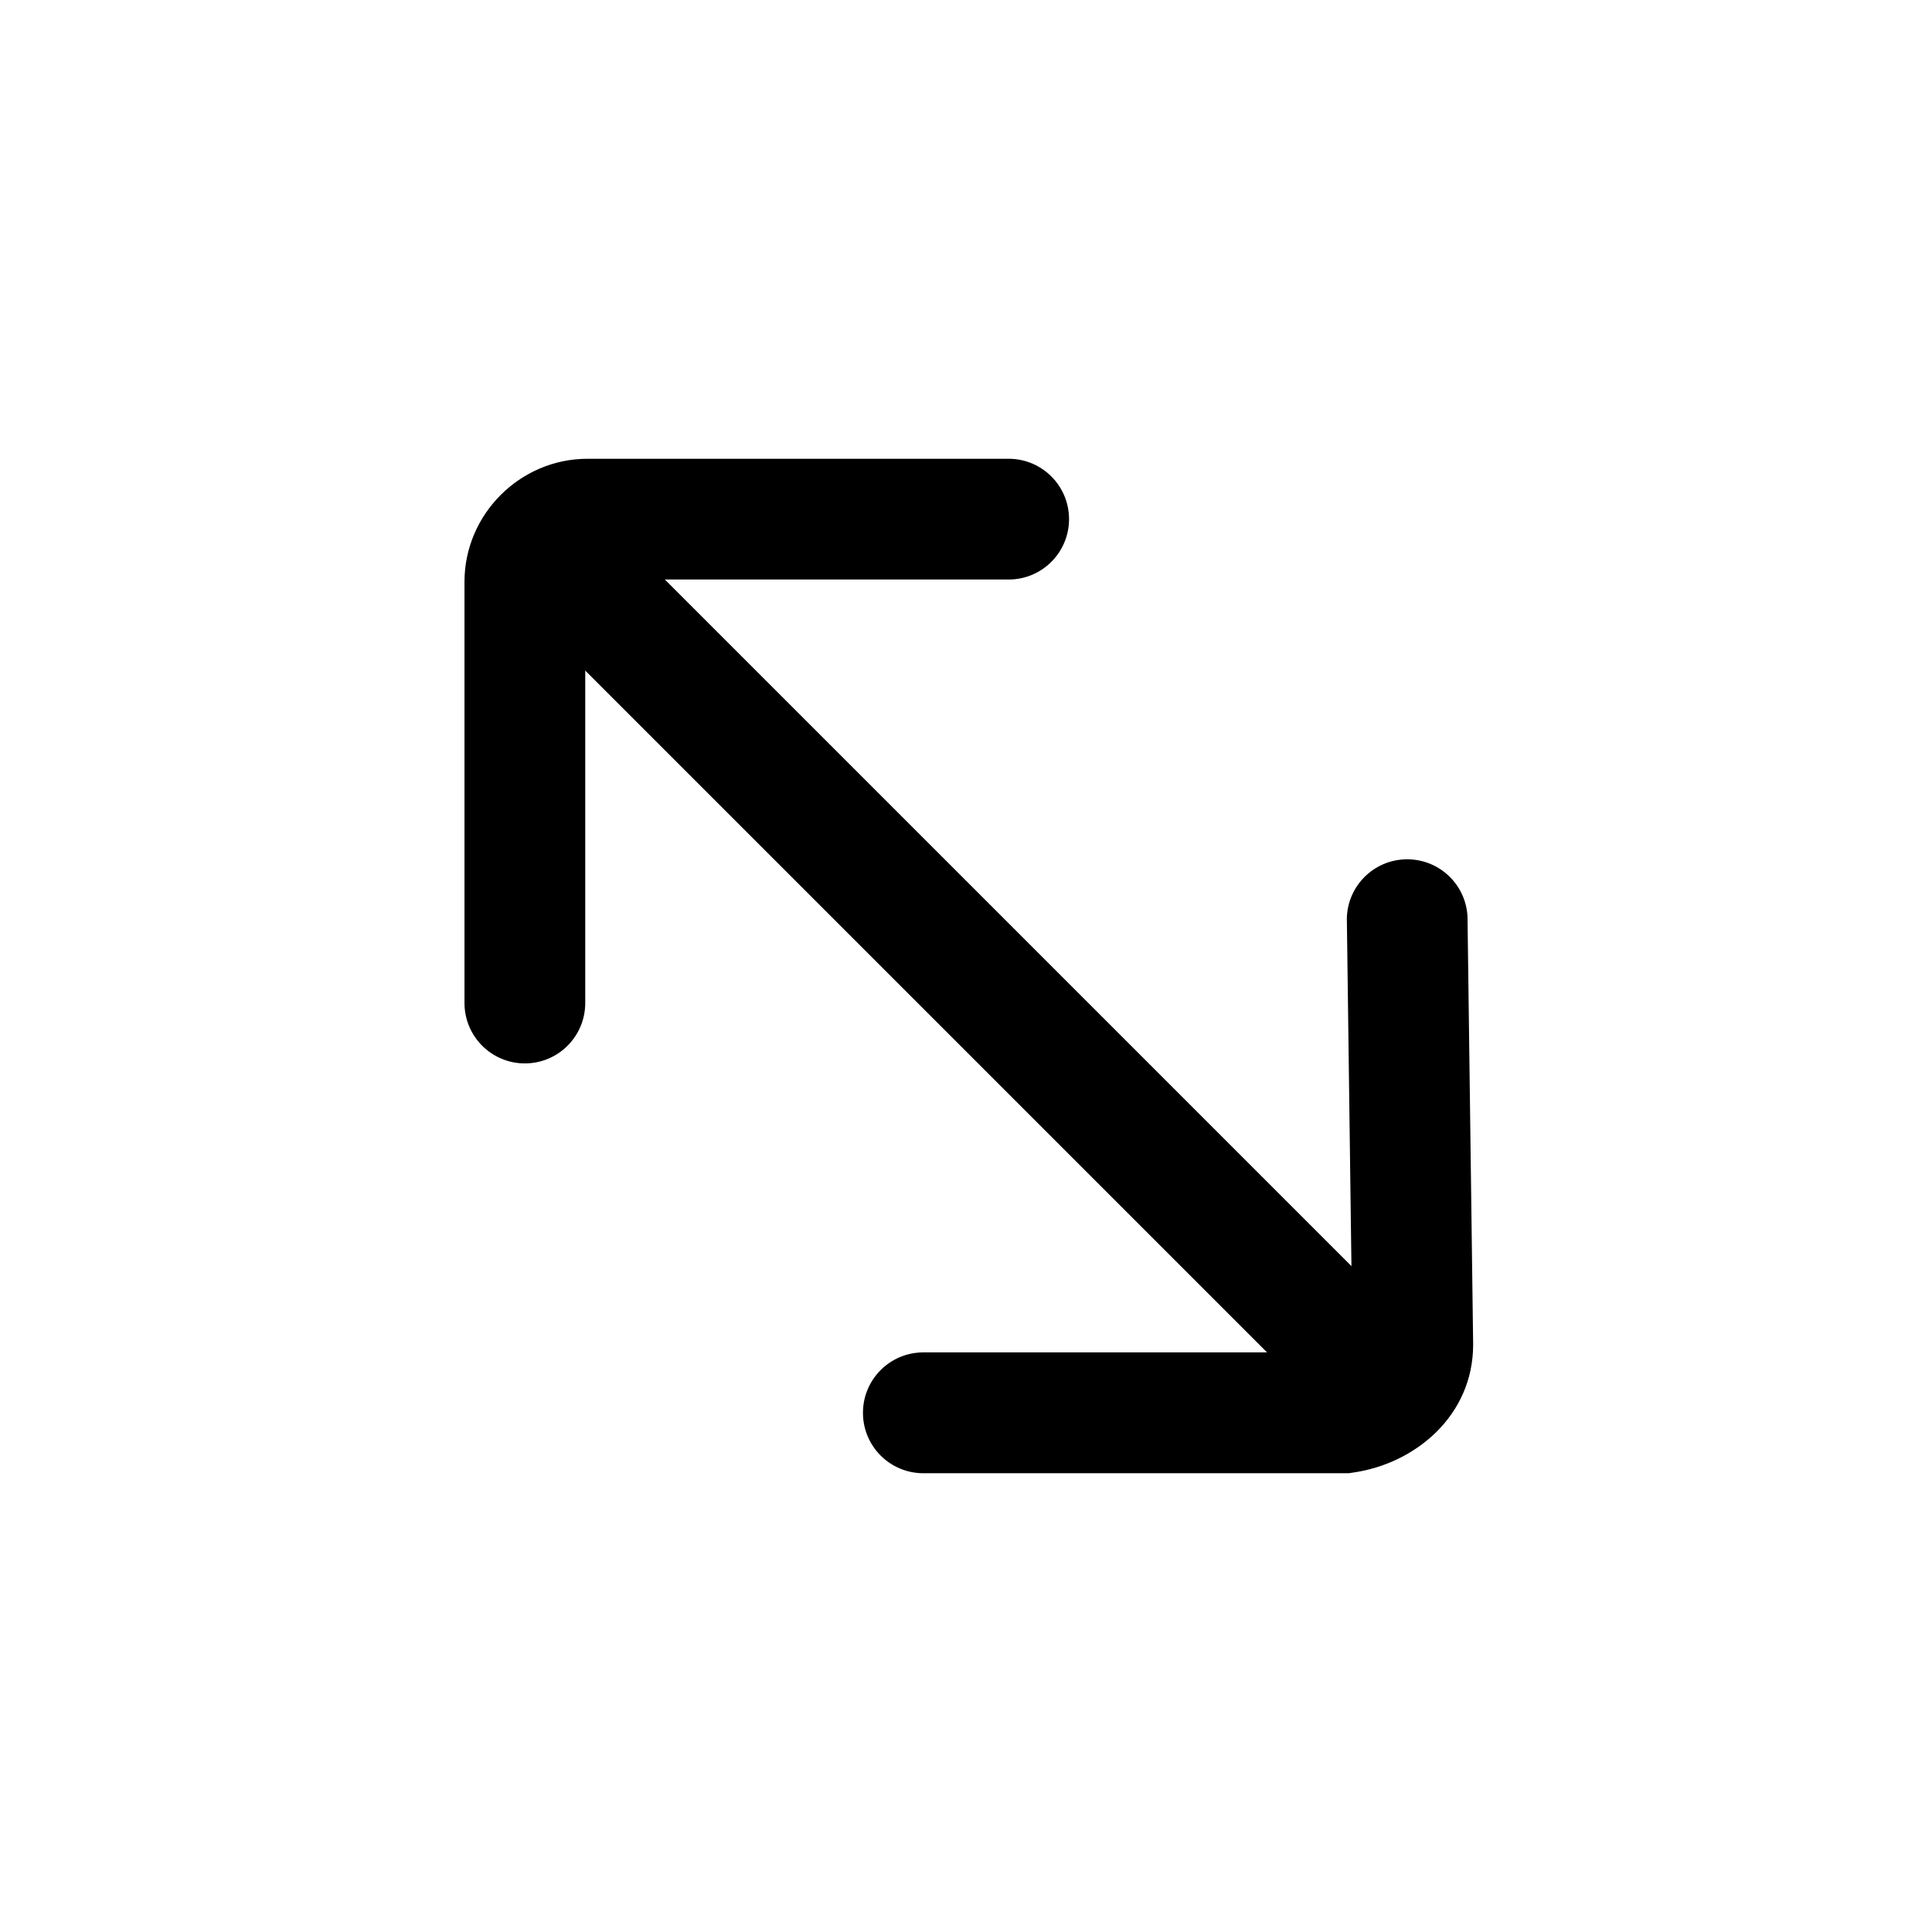
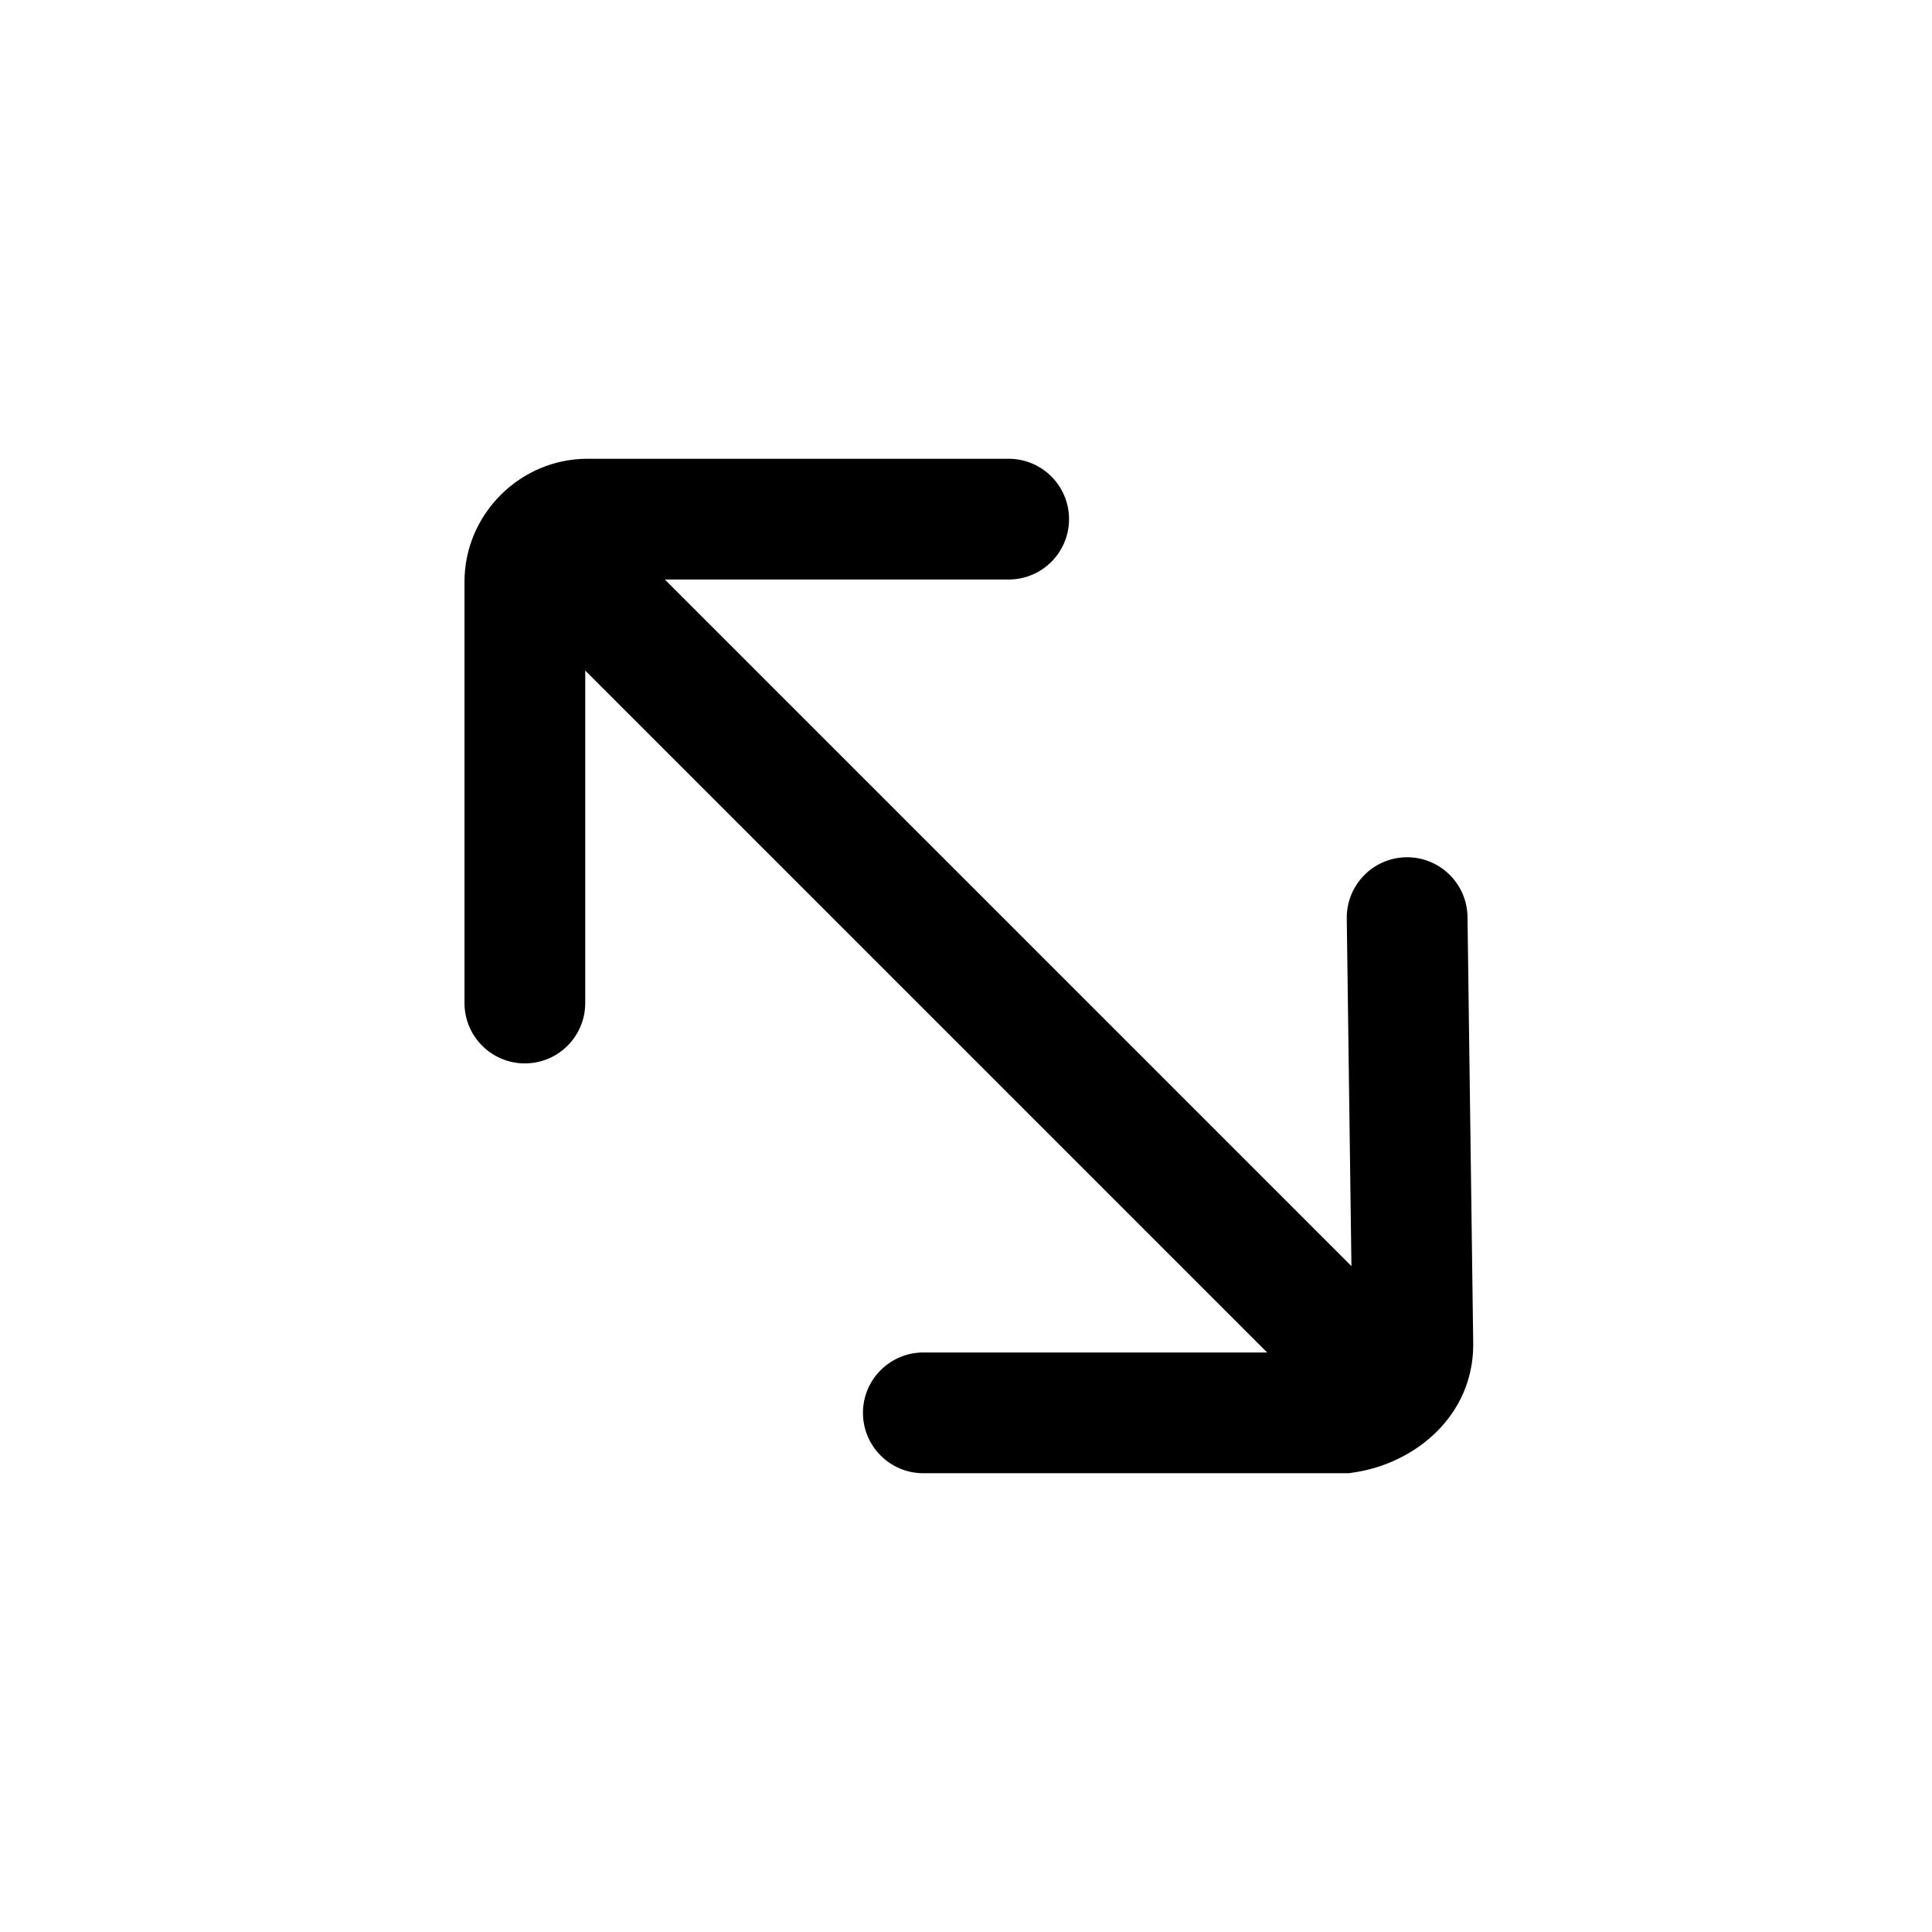
- <svg xmlns="http://www.w3.org/2000/svg" fill="none" viewBox="0 0 24 24">
-   <path fill="#000" fill-rule="evenodd" d="M17.798 17.798a.75.75 0 0 1-1.06 0L6.202 7.262a.75.75 0 0 1 1.06-1.06l10.536 10.536a.75.75 0 0 1 0 1.06Z" clip-rule="evenodd" />
-   <path fill="#000" fill-rule="evenodd" d="M10.72 17.55a.75.75 0 0 1 .75-.75h5.167a.302.302 0 0 0 .145-.071.083.083 0 0 0 .019-.026l-.07-5.294a.75.75 0 0 1 1.499-.02l.07 5.313c0 .888-.724 1.482-1.492 1.591l-.052.008H11.47a.75.75 0 0 1-.75-.75Zm-4.2-4.34a.75.75 0 0 1-.75-.75V7.227c0-.838.69-1.528 1.528-1.528h5.232a.75.75 0 0 1 0 1.5H7.298s-.008 0-.018.01c-.01.01-.01.018-.01.018v5.233a.75.75 0 0 1-.75.75Z" clip-rule="evenodd" />
+ <svg xmlns="http://www.w3.org/2000/svg" width="24" height="24" viewBox="0 0 24 24" fill="none">
+   <path fill-rule="evenodd" clip-rule="evenodd" d="M17.798 17.798C17.505 18.091 17.03 18.091 16.738 17.798L6.202 7.262C5.909 6.97 5.909 6.495 6.202 6.202C6.495 5.909 6.969 5.909 7.262 6.202L17.798 16.738C18.091 17.03 18.091 17.505 17.798 17.798Z" fill="black" />
+   <path fill-rule="evenodd" clip-rule="evenodd" d="M10.72 17.551C10.72 17.137 11.056 16.801 11.47 16.801L16.637 16.801C16.713 16.783 16.759 16.751 16.782 16.729C16.794 16.716 16.799 16.707 16.8 16.705C16.8 16.704 16.801 16.703 16.801 16.703L16.73 11.409C16.725 10.995 17.056 10.655 17.47 10.649C17.884 10.644 18.224 10.975 18.23 11.389L18.301 16.702C18.301 17.59 17.576 18.184 16.808 18.293L16.756 18.301L11.47 18.301C11.056 18.301 10.72 17.965 10.72 17.551Z" fill="black" />
+   <path fill-rule="evenodd" clip-rule="evenodd" d="M6.52 13.21C6.106 13.21 5.77 12.874 5.77 12.46L5.77 7.227C5.77 6.389 6.459 5.699 7.298 5.699L12.53 5.699C12.944 5.699 13.28 6.035 13.28 6.449C13.28 6.863 12.944 7.199 12.53 7.199L7.298 7.199C7.297 7.199 7.29 7.199 7.28 7.209C7.27 7.22 7.27 7.227 7.27 7.227L7.27 12.46C7.27 12.874 6.934 13.21 6.52 13.21Z" fill="black" />
</svg>
